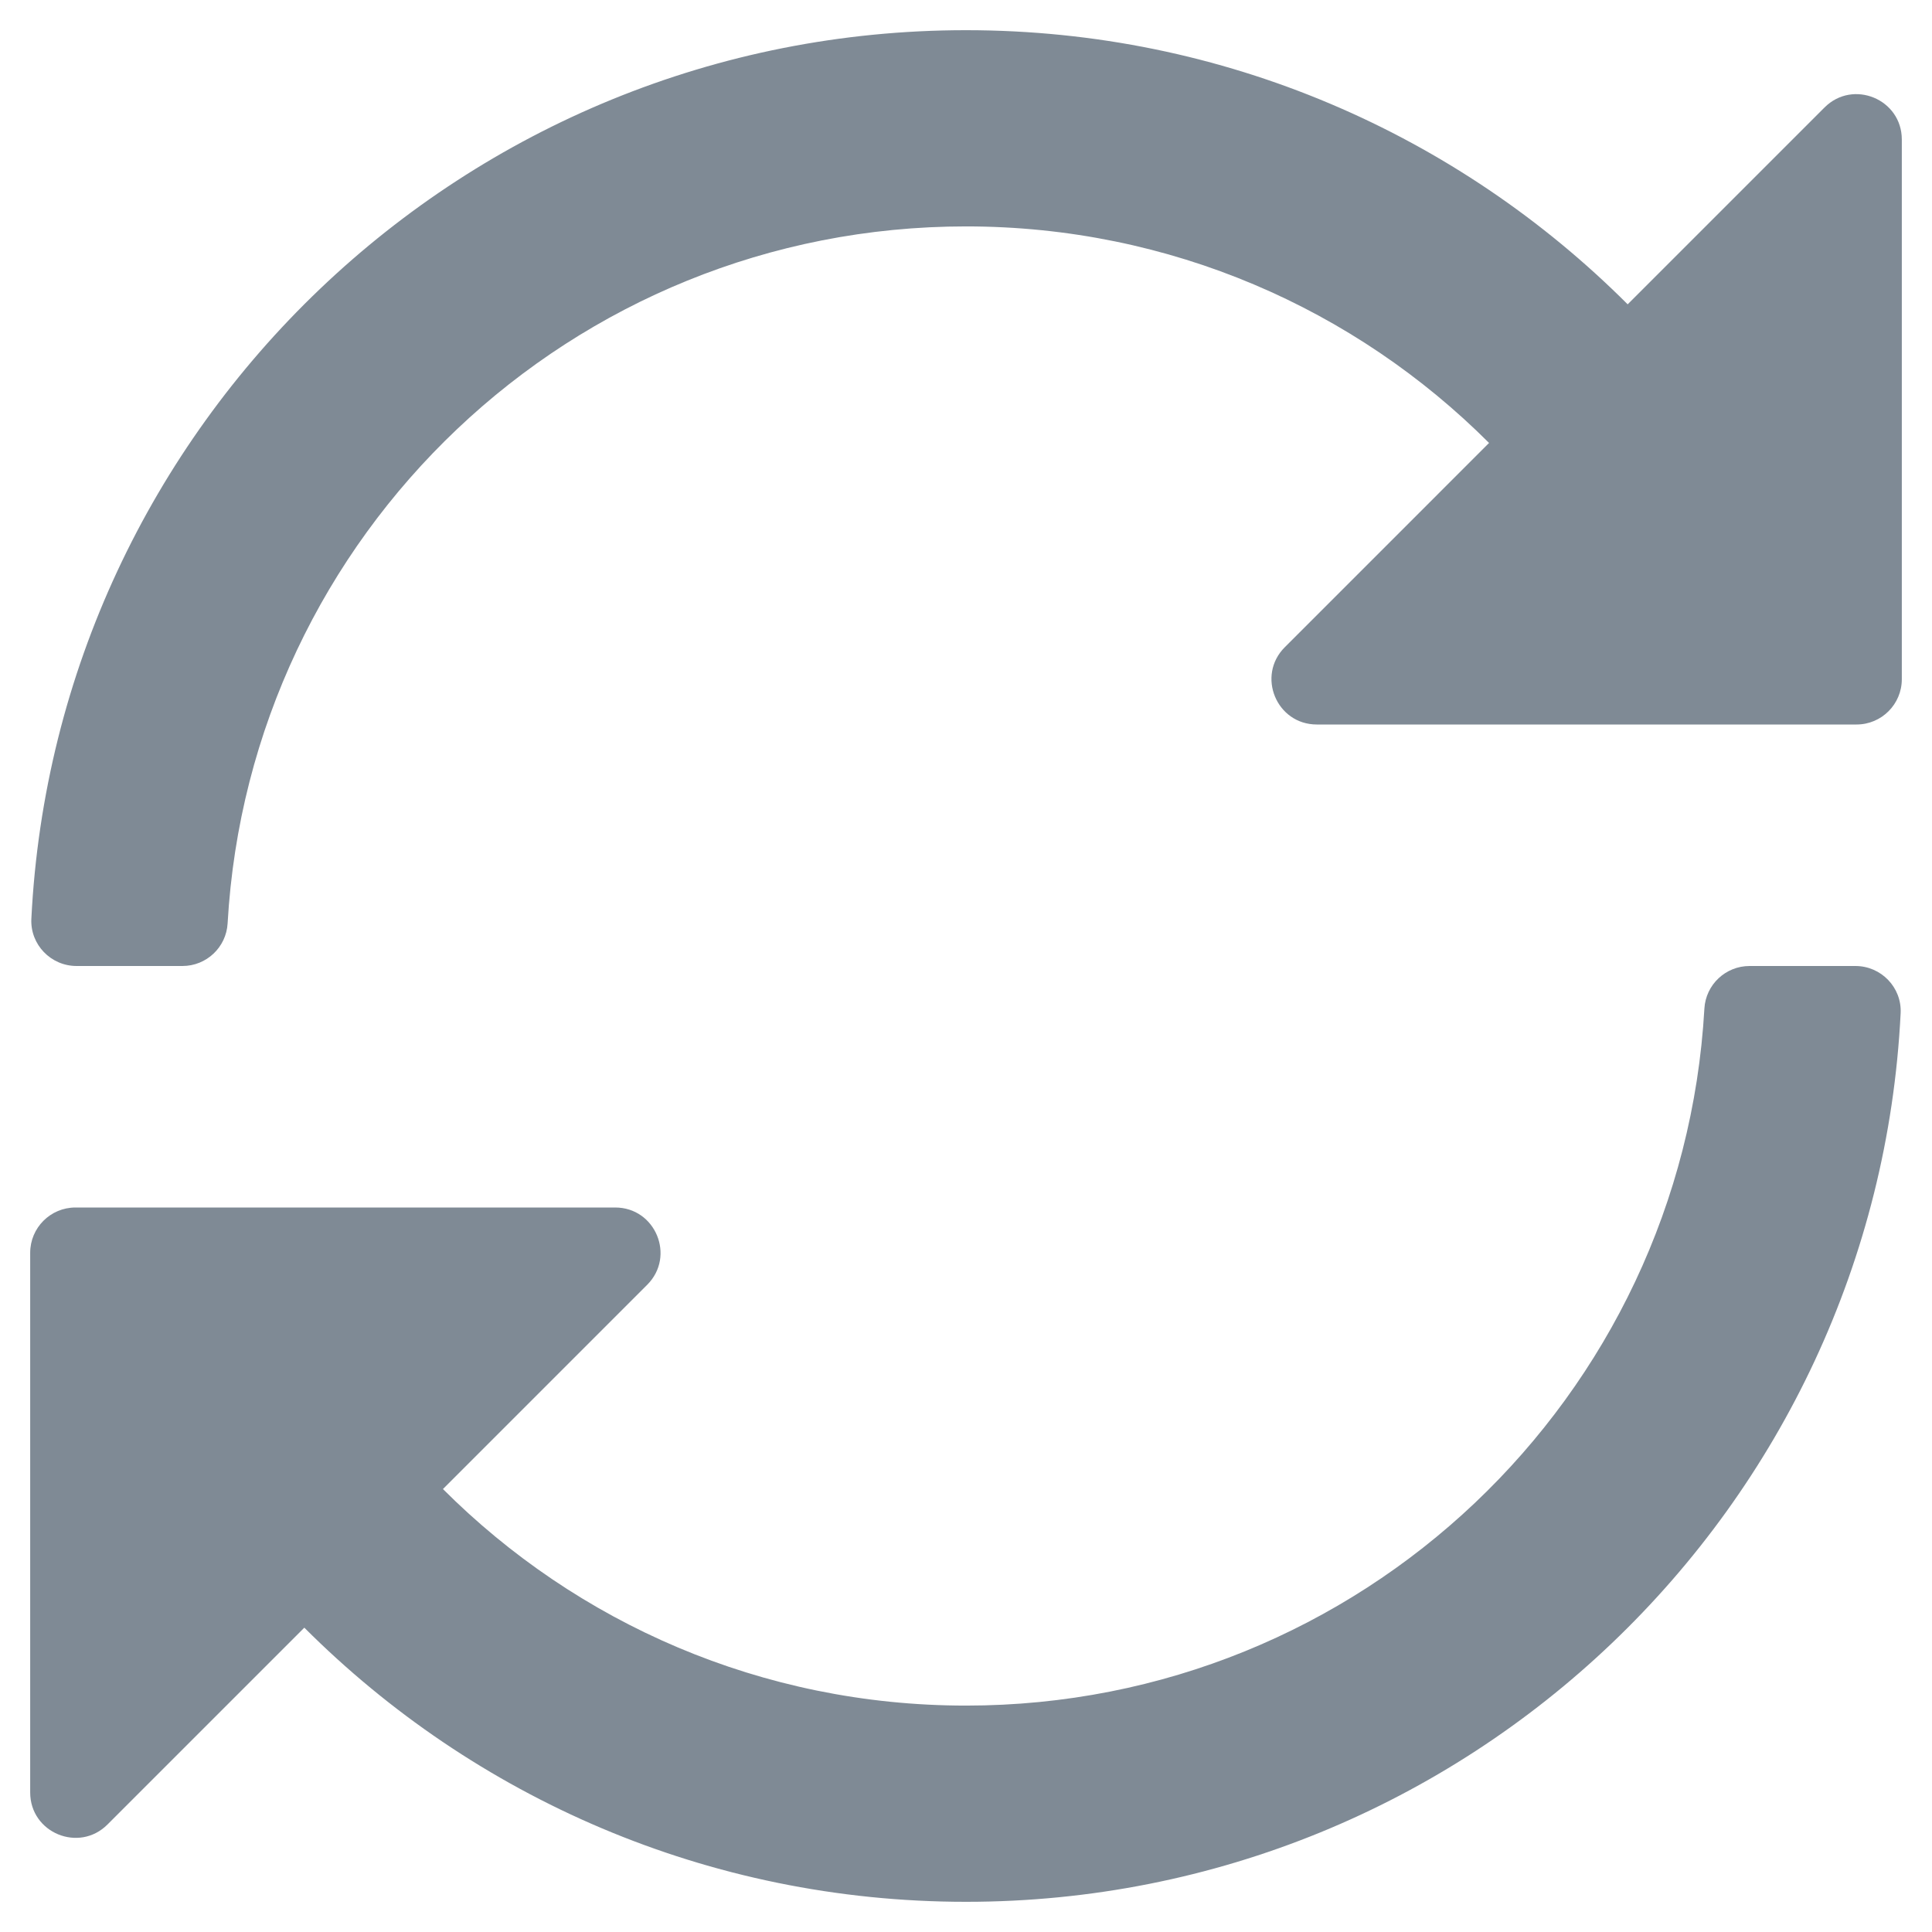
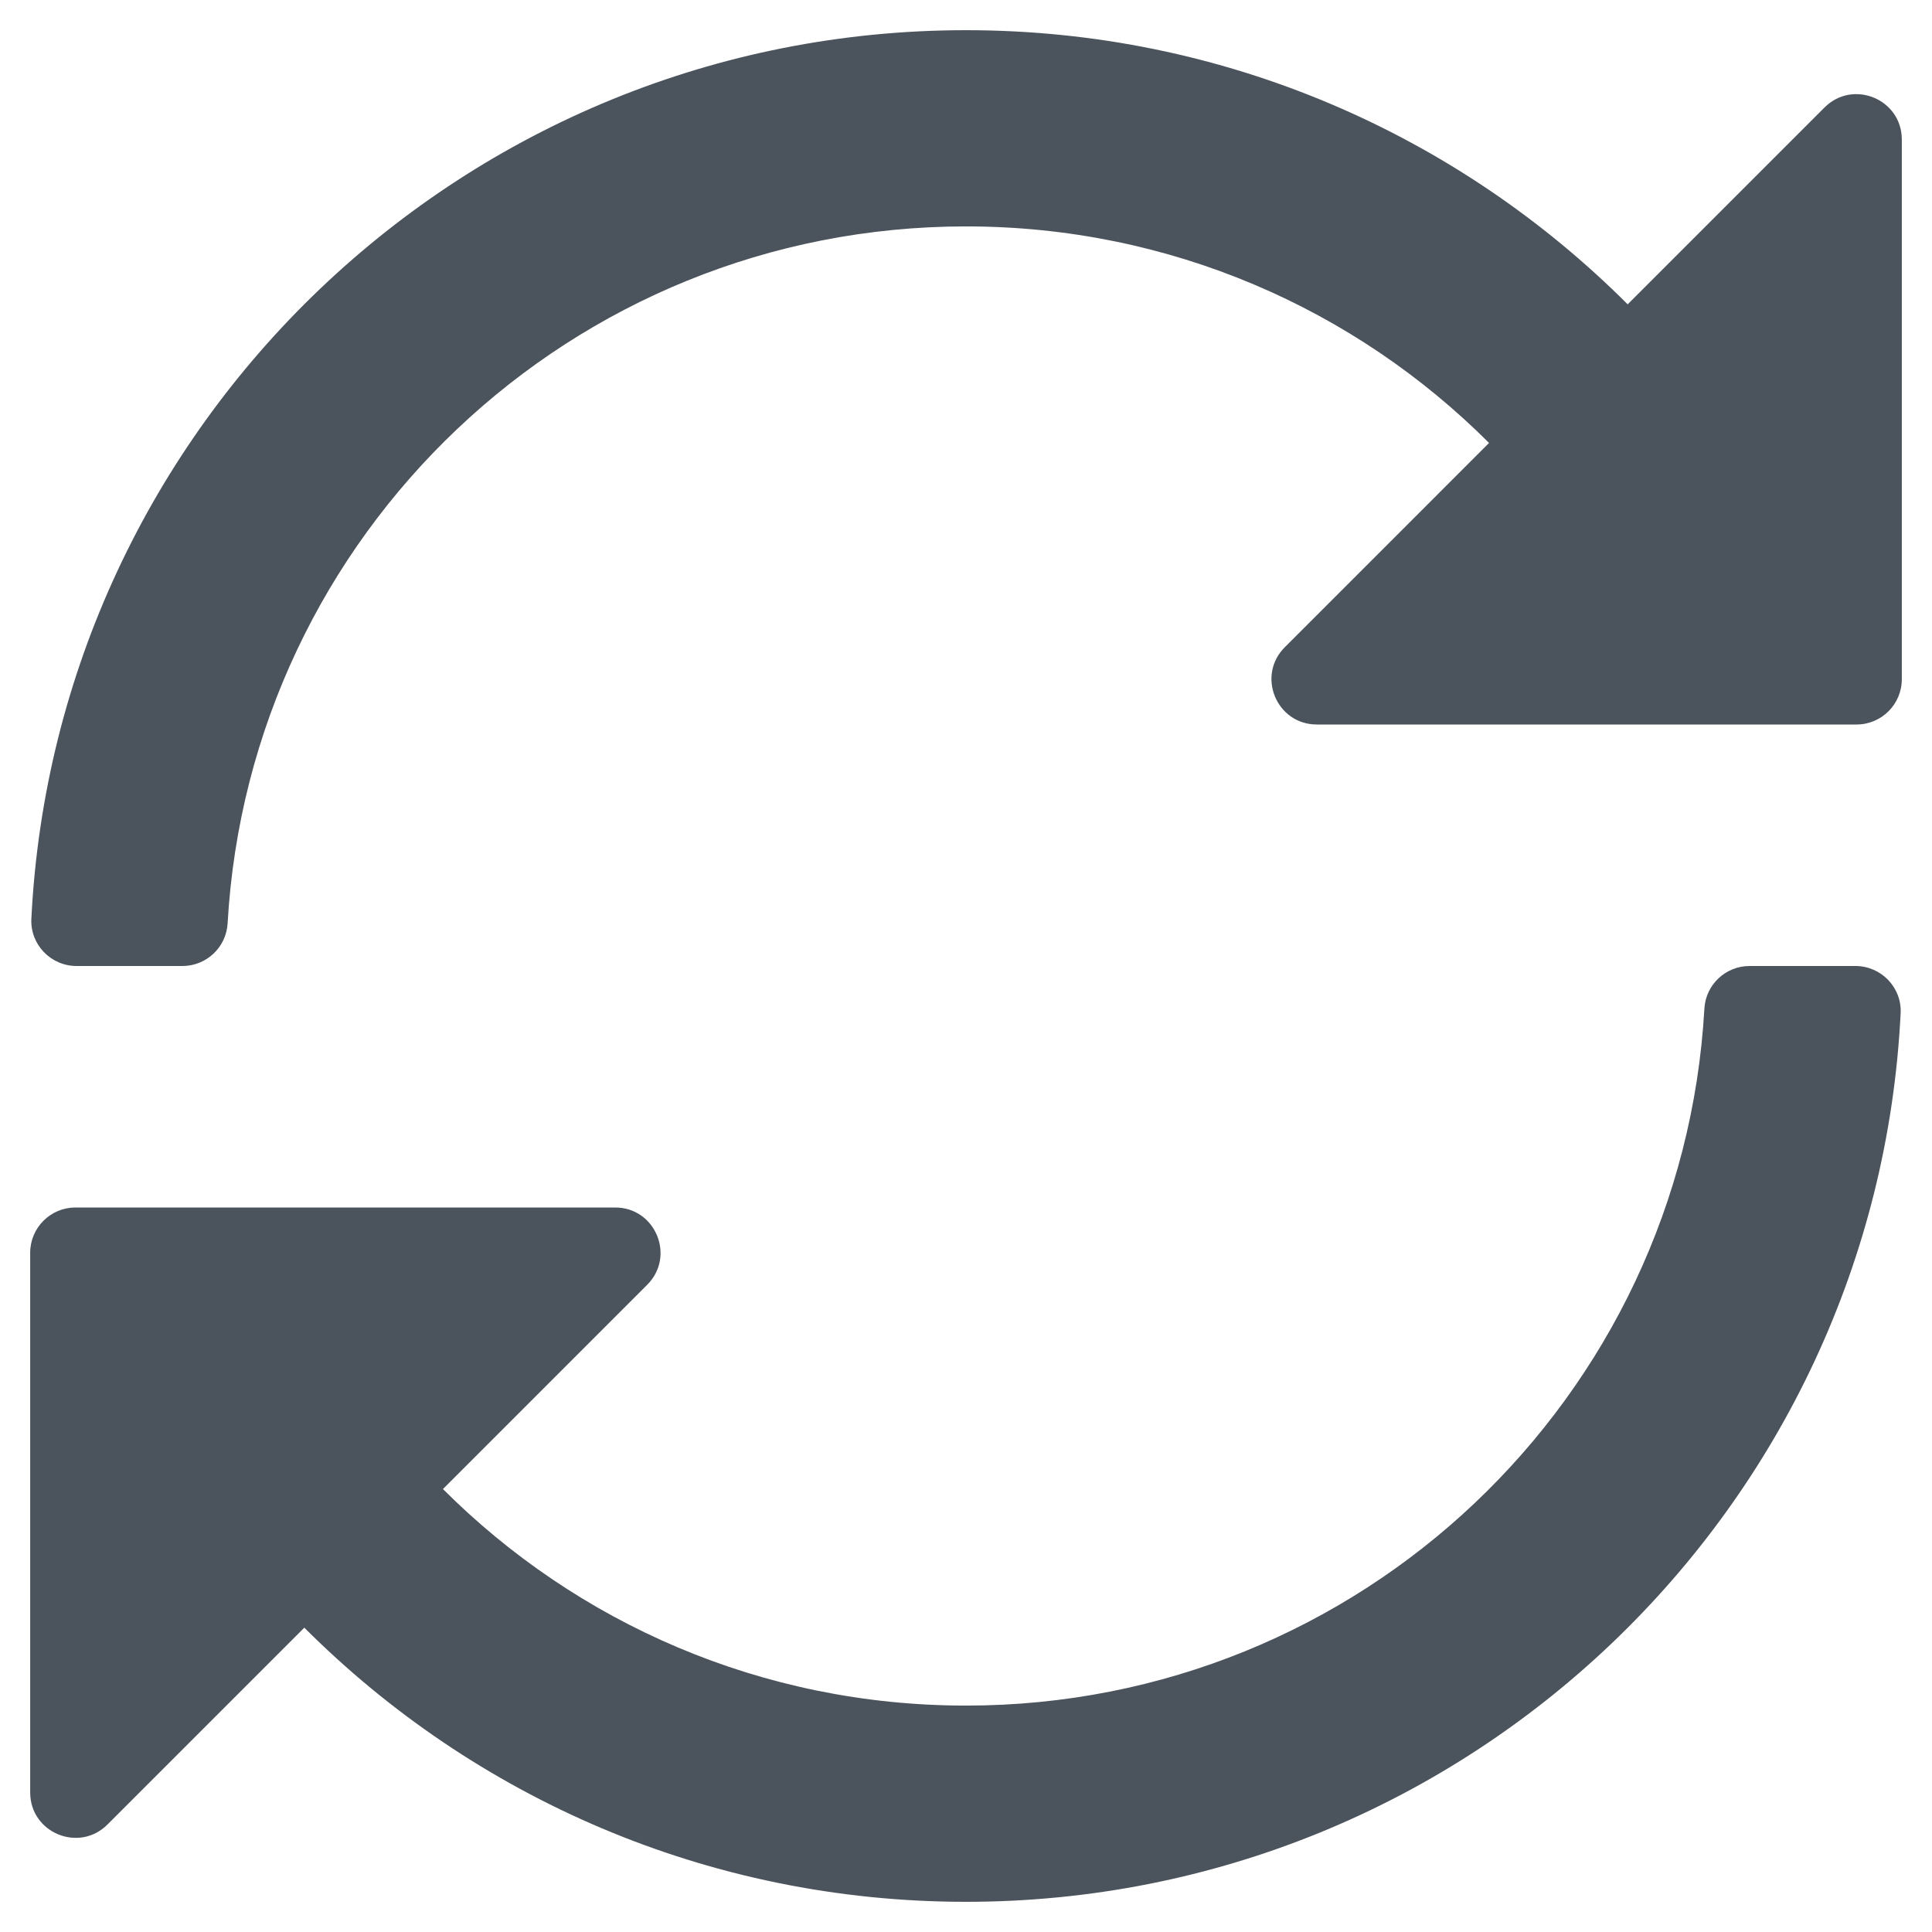
<svg xmlns="http://www.w3.org/2000/svg" viewBox="0 0 512 512">
-   <path fill="#7f8a95" d="M483.515 28.485L431.35 80.65C386.475 35.767 324.485 8 256 8 123.228 8 14.824 112.338 8.31 243.493 7.971 250.311 13.475 256 20.301 256h28.045c6.353 0 11.613-4.952 11.973-11.294C66.161 141.649 151.453 60 256 60c54.163 0 103.157 21.923 138.614 57.386l-54.128 54.129c-7.56 7.56-2.206 20.485 8.485 20.485H492c6.627 0 12-5.373 12-12V36.971c0-10.691-12.926-16.045-20.485-8.486zM491.699 256h-28.045c-6.353 0-11.613 4.952-11.973 11.294C445.839 370.351 360.547 452 256 452c-54.163 0-103.157-21.923-138.614-57.386l54.128-54.129c7.56-7.56 2.206-20.485-8.485-20.485H20c-6.627 0-12 5.373-12 12v143.029c0 10.691 12.926 16.045 20.485 8.485L80.65 431.35C125.525 476.233 187.516 504 256 504c132.773 0 241.176-104.338 247.69-235.493.339-6.818-5.165-12.507-11.991-12.507z" />
+   <path fill="#4b535c" d="M483.515 28.485L431.35 80.65C386.475 35.767 324.485 8 256 8 123.228 8 14.824 112.338 8.31 243.493 7.971 250.311 13.475 256 20.301 256h28.045c6.353 0 11.613-4.952 11.973-11.294C66.161 141.649 151.453 60 256 60c54.163 0 103.157 21.923 138.614 57.386l-54.128 54.129c-7.56 7.56-2.206 20.485 8.485 20.485H492c6.627 0 12-5.373 12-12V36.971c0-10.691-12.926-16.045-20.485-8.486zM491.699 256h-28.045c-6.353 0-11.613 4.952-11.973 11.294C445.839 370.351 360.547 452 256 452c-54.163 0-103.157-21.923-138.614-57.386l54.128-54.129c7.56-7.56 2.206-20.485-8.485-20.485H20c-6.627 0-12 5.373-12 12v143.029c0 10.691 12.926 16.045 20.485 8.485L80.65 431.35C125.525 476.233 187.516 504 256 504c132.773 0 241.176-104.338 247.69-235.493.339-6.818-5.165-12.507-11.991-12.507z" />
</svg>
